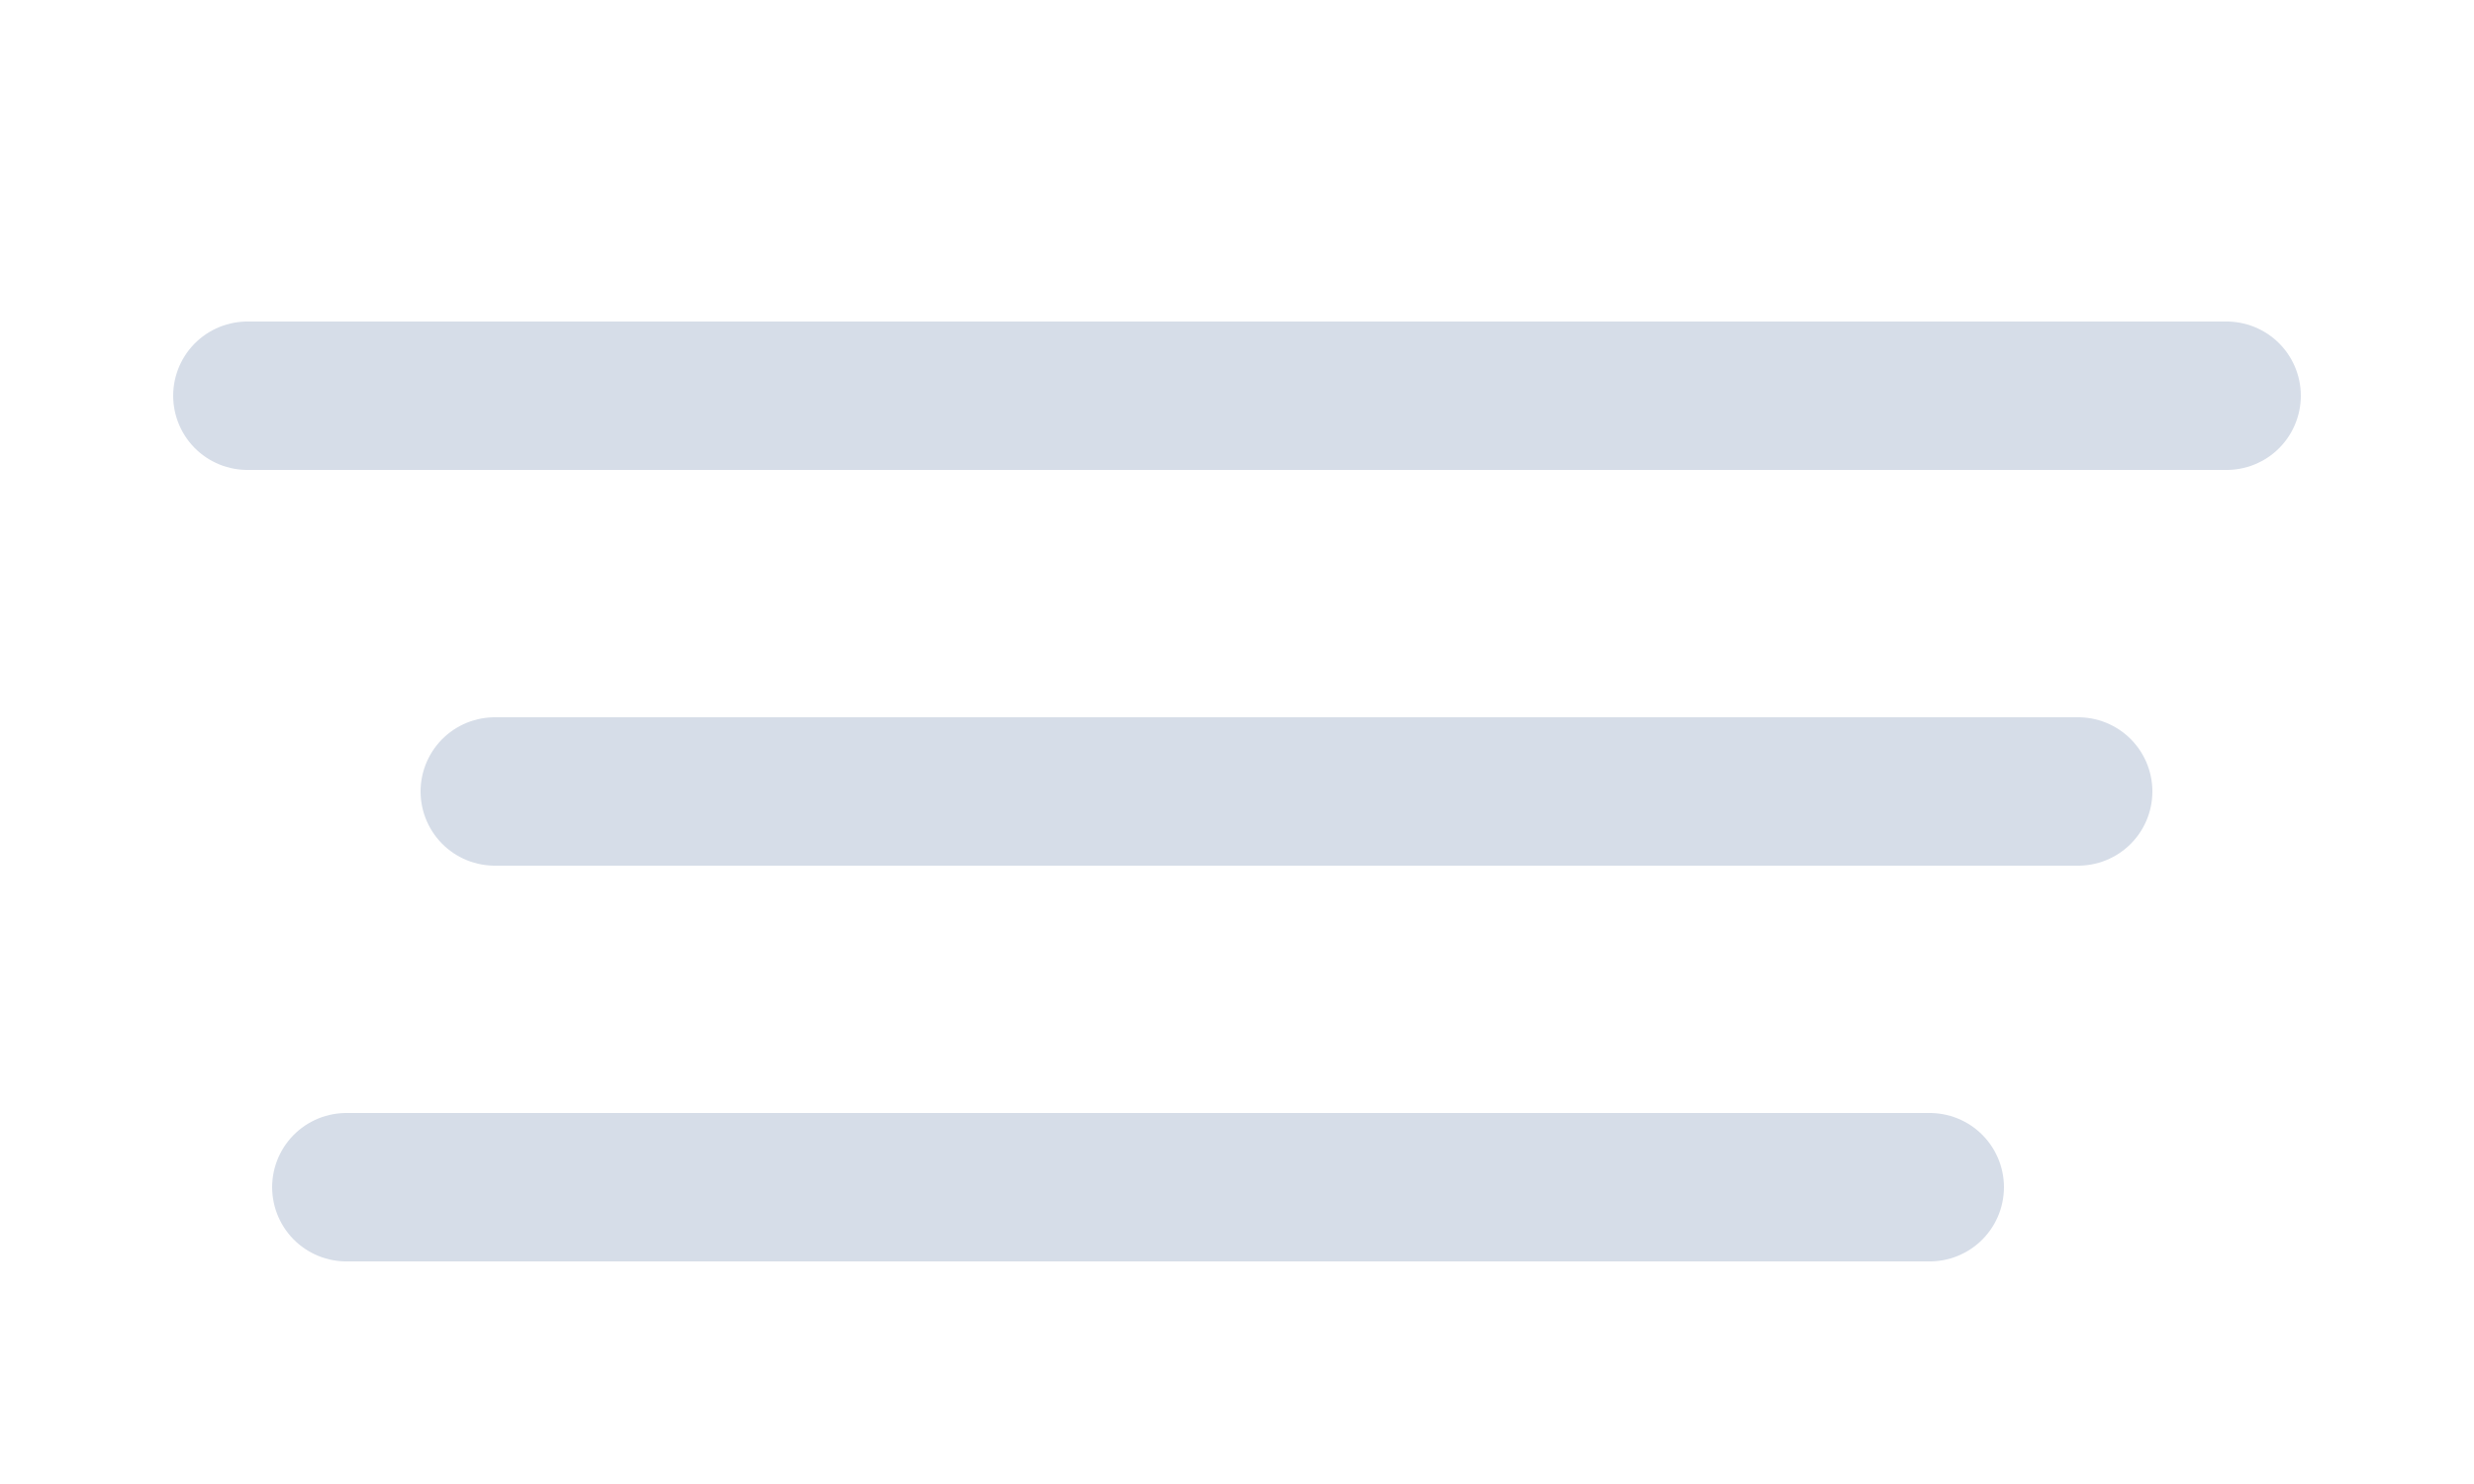
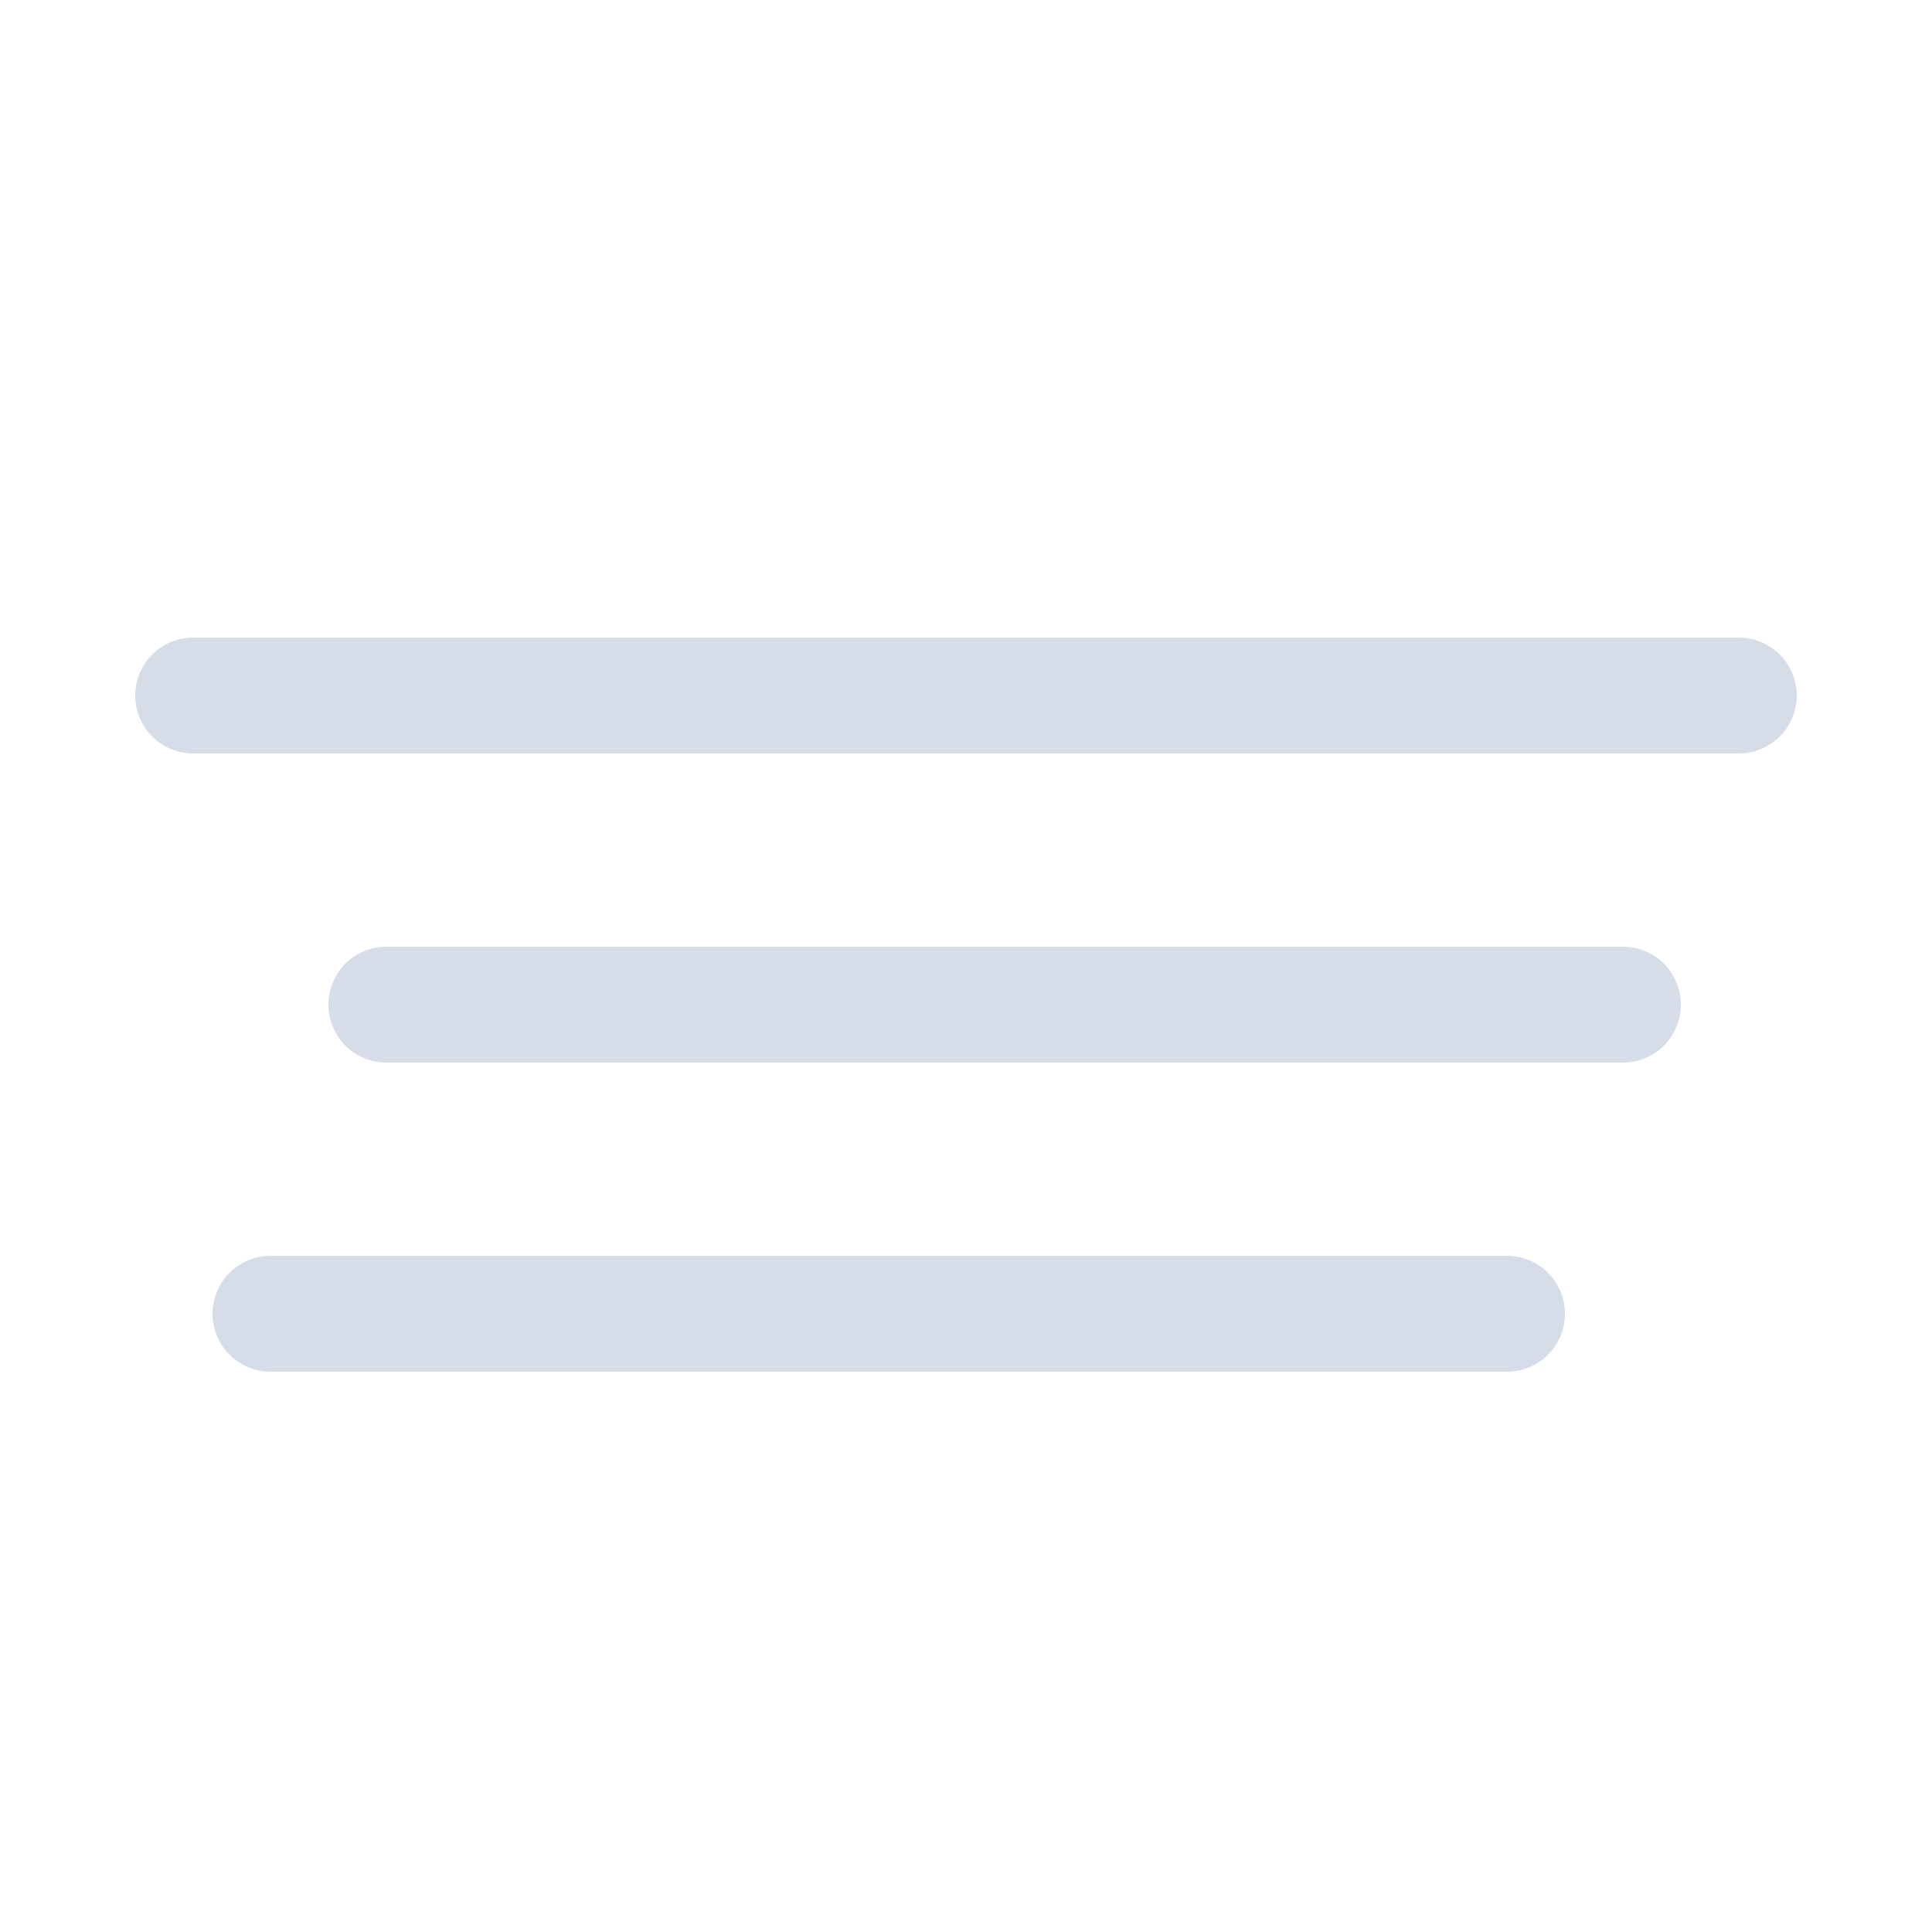
- <svg xmlns="http://www.w3.org/2000/svg" viewBox="0 0 100 60">
-   <g stroke="#d6dde8" stroke-width="6" stroke-linecap="round" fill="none">
-     <line x1="10" y1="16" x2="90" y2="16" />
-     <line x1="20" y1="32" x2="84" y2="32" />
-     <line x1="14" y1="48" x2="78" y2="48" />
+ <svg xmlns="http://www.w3.org/2000/svg" viewBox="0 0 100 100">
+   <g transform="translate(0,20)">
+     <g stroke="#d6dde8" stroke-width="6" stroke-linecap="round" fill="none">
+       <line x1="10" y1="16" x2="90" y2="16" />
+       <line x1="20" y1="32" x2="84" y2="32" />
+       <line x1="14" y1="48" x2="78" y2="48" />
+     </g>
  </g>
</svg>
